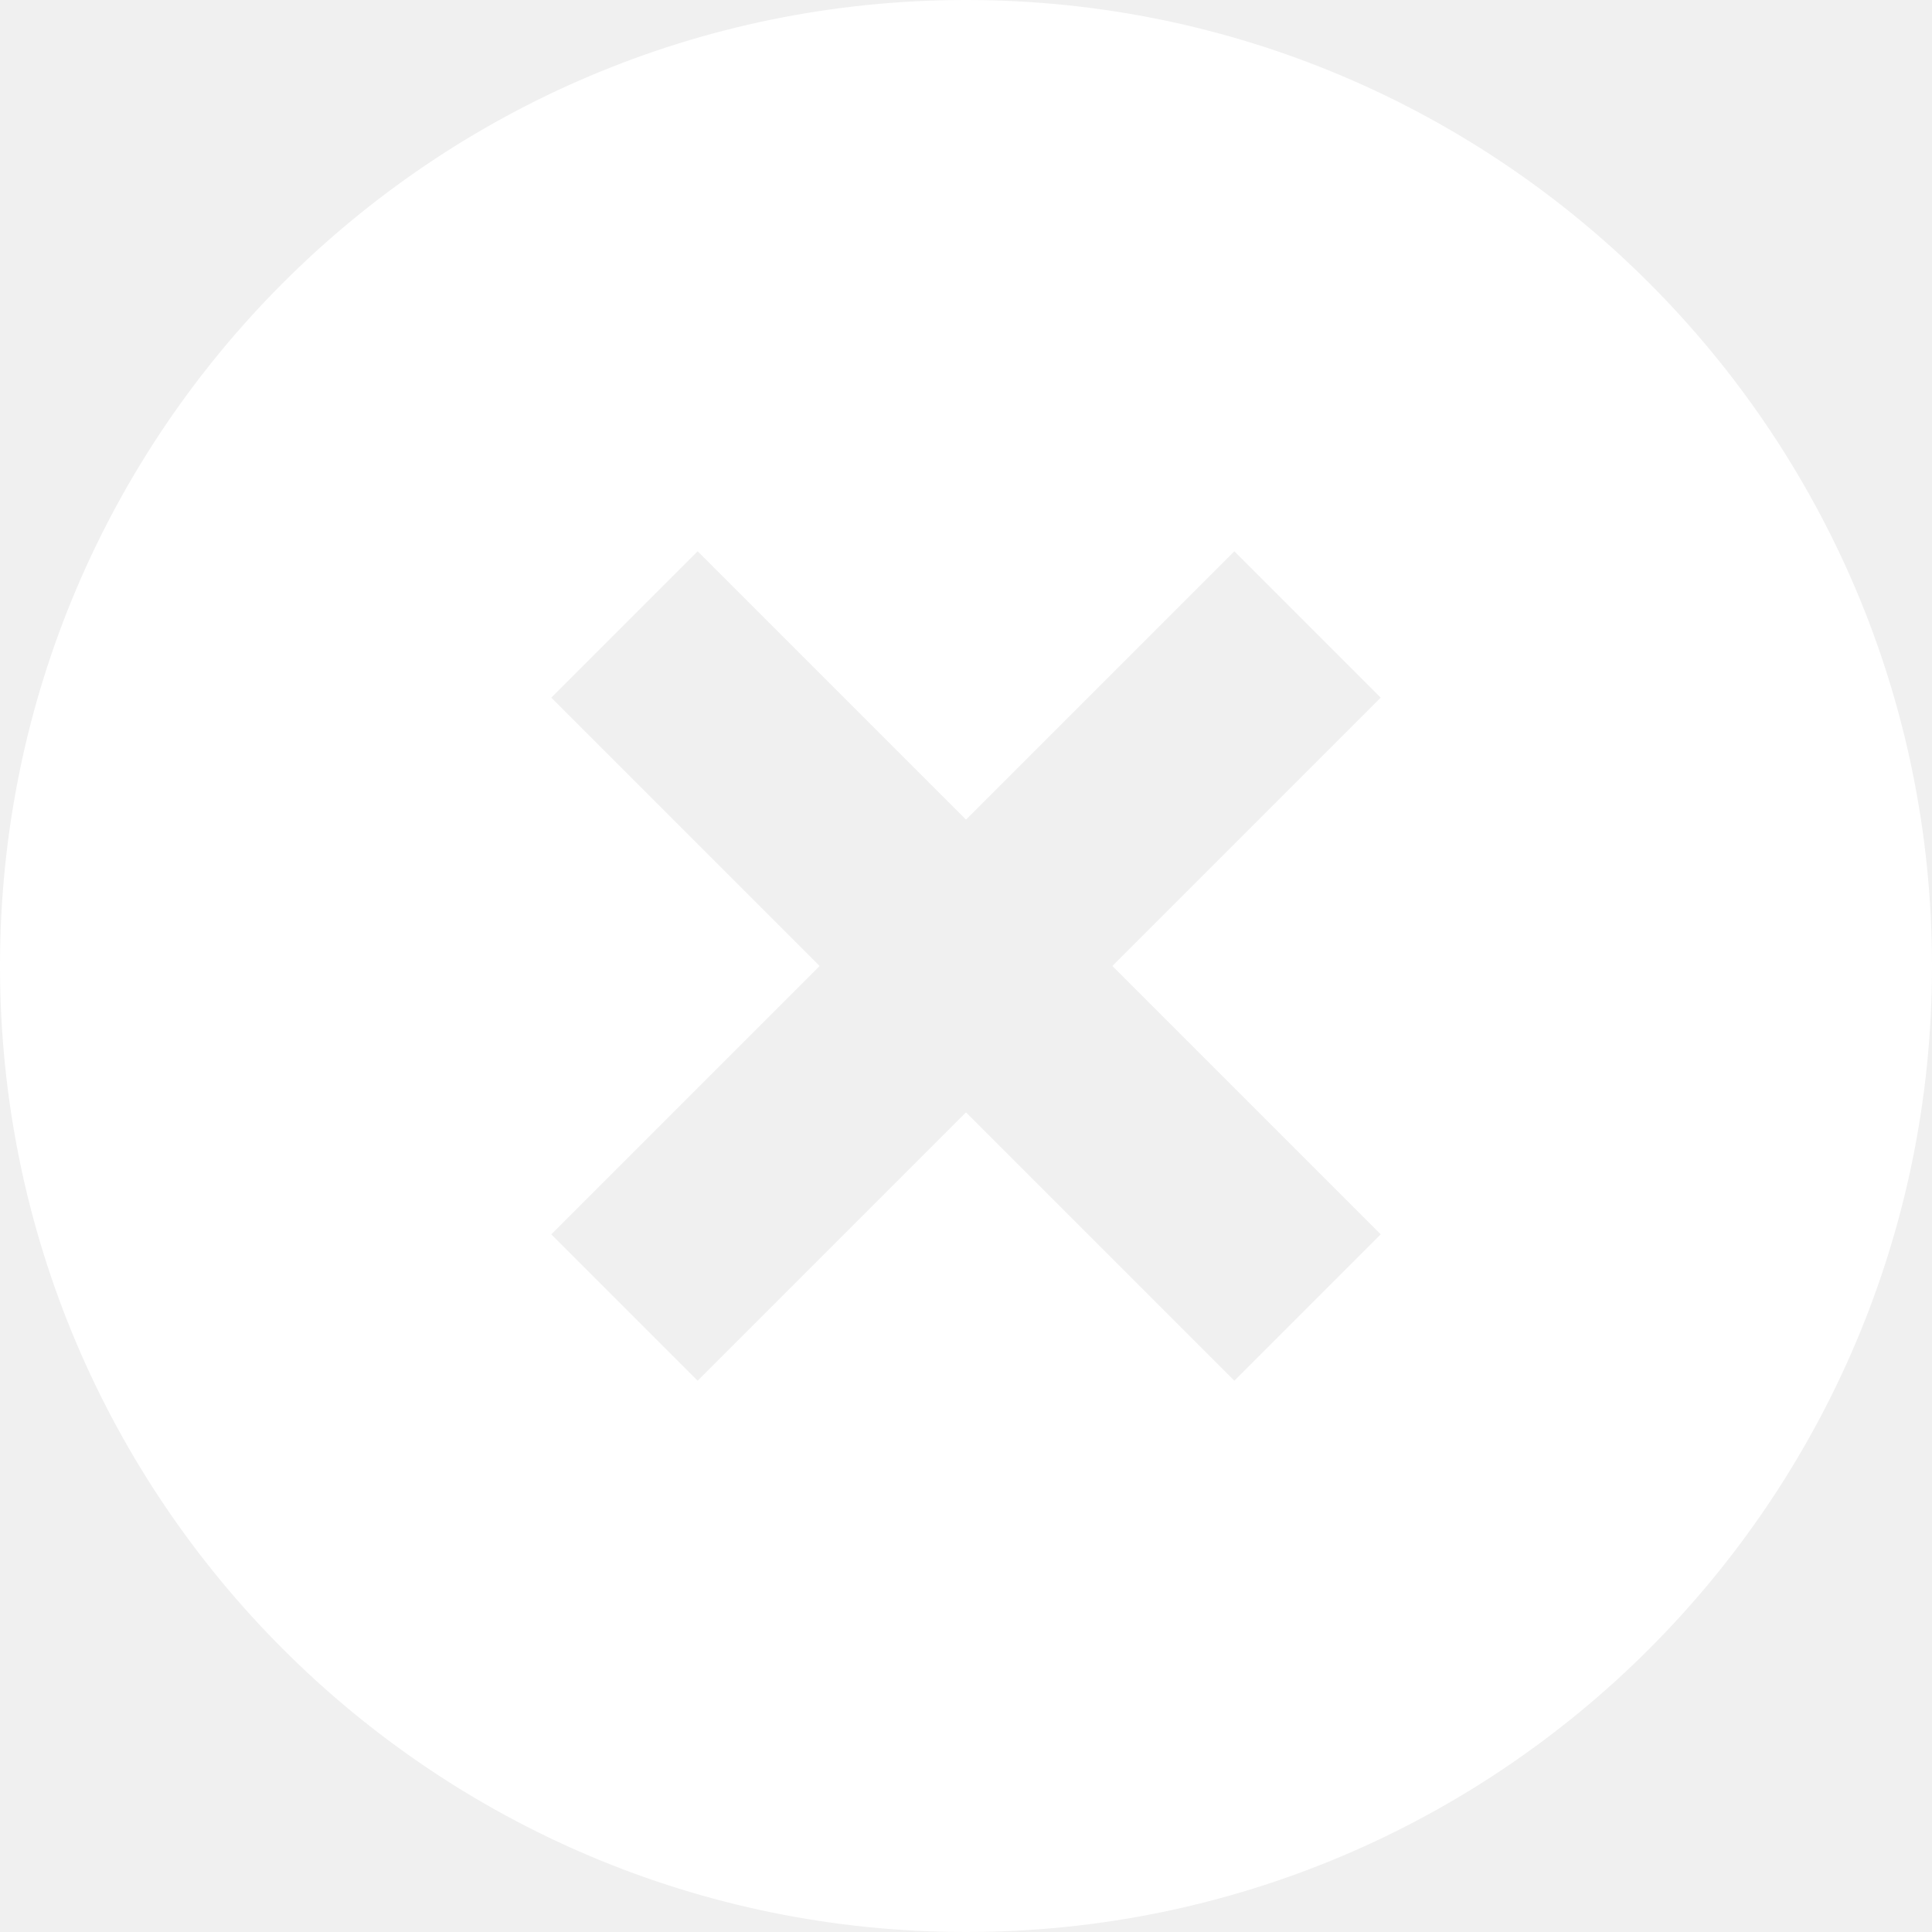
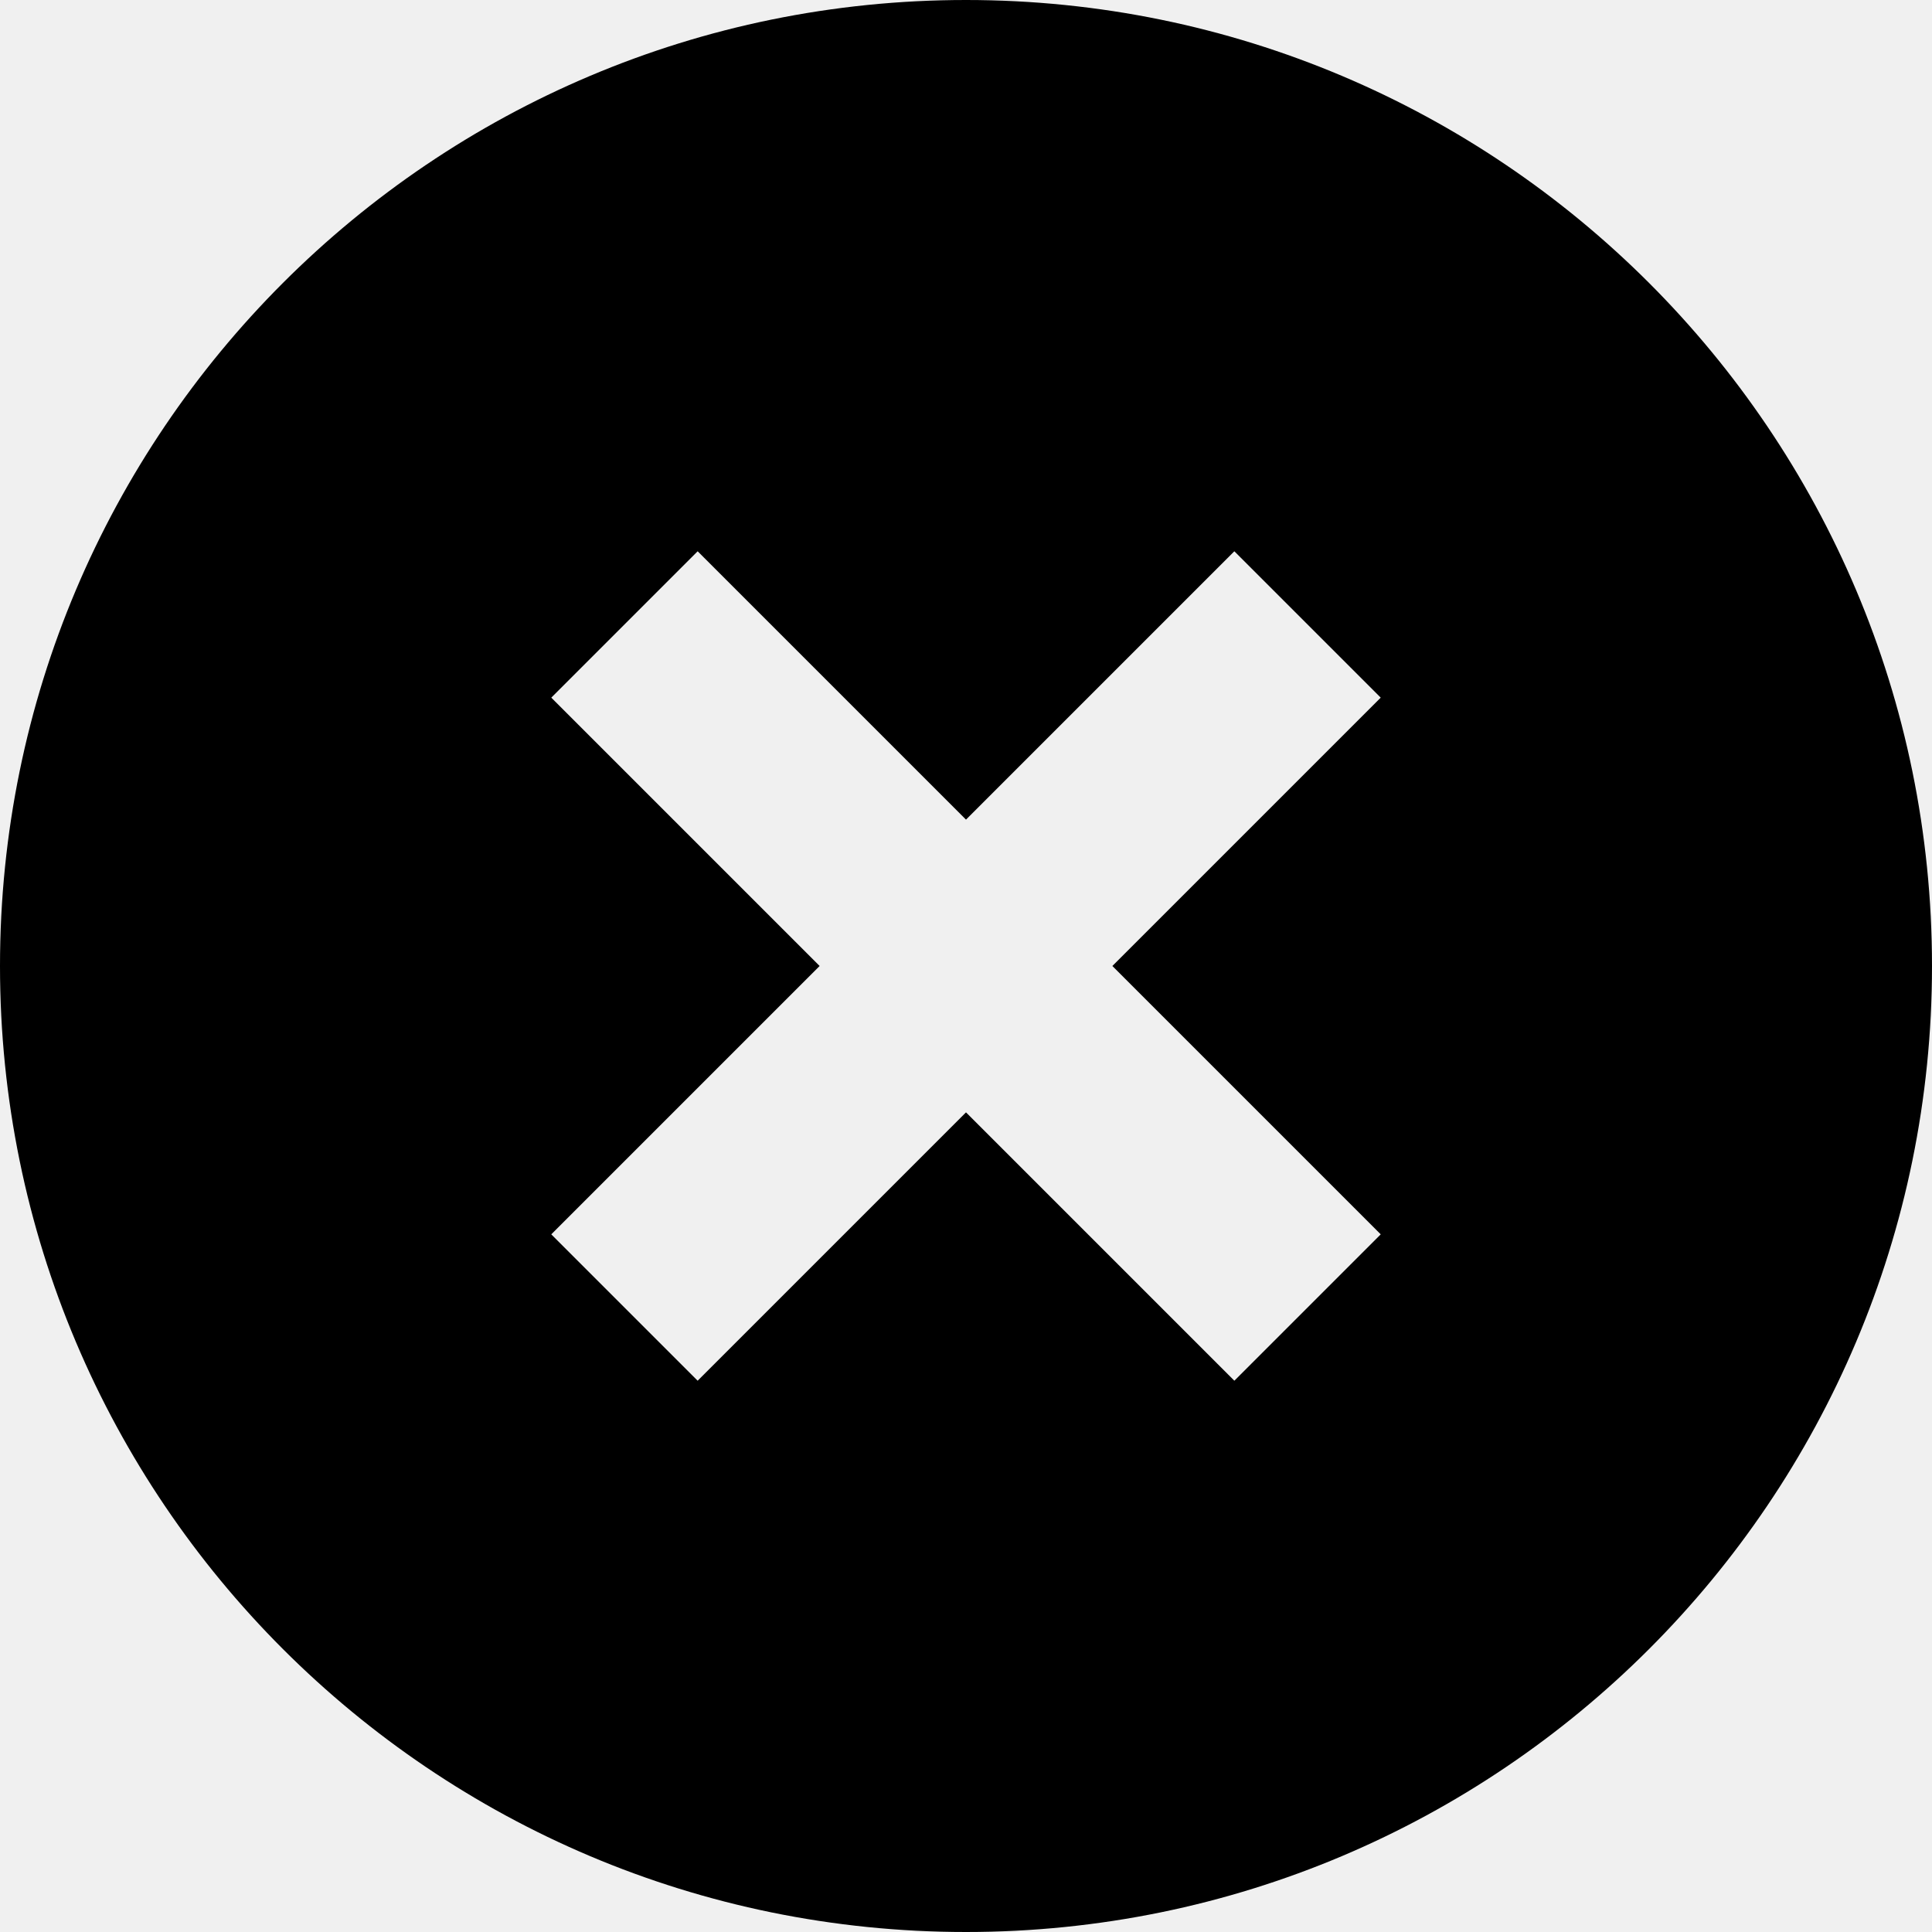
<svg xmlns="http://www.w3.org/2000/svg" version="1.1" id="Layer_1" x="0px" y="0px" viewBox="0 0 512 512" style="enable-background:new 0 0 512 512;" xml:space="preserve">
  <g>
    <g>
-       <path d="M256,0C114.615,0,0,114.615,0,256s114.615,256,256,256s256-114.615,256-256S397.385,0,256,0z M327.115,365.904    L256,294.789l-71.115,71.115l-38.789-38.789L217.211,256l-71.115-71.115l38.789-38.789L256,217.211l71.115-71.115l38.789,38.789    L294.789,256l71.115,71.115L327.115,365.904z" fill="white" />
+       <path d="M256,0C114.615,0,0,114.615,0,256s114.615,256,256,256s256-114.615,256-256S397.385,0,256,0z M327.115,365.904    L256,294.789l-71.115,71.115l-38.789-38.789L217.211,256l-71.115-71.115l38.789-38.789L256,217.211l71.115-71.115l38.789,38.789    L294.789,256l71.115,71.115L327.115,365.904z" />
    </g>
  </g>
  <g>
</g>
  <g>
</g>
  <g>
</g>
  <g>
</g>
  <g>
</g>
  <g>
</g>
  <g>
</g>
  <g>
</g>
  <g>
</g>
  <g>
</g>
  <g>
</g>
  <g>
</g>
  <g>
</g>
  <g>
</g>
  <g>
</g>
</svg>
